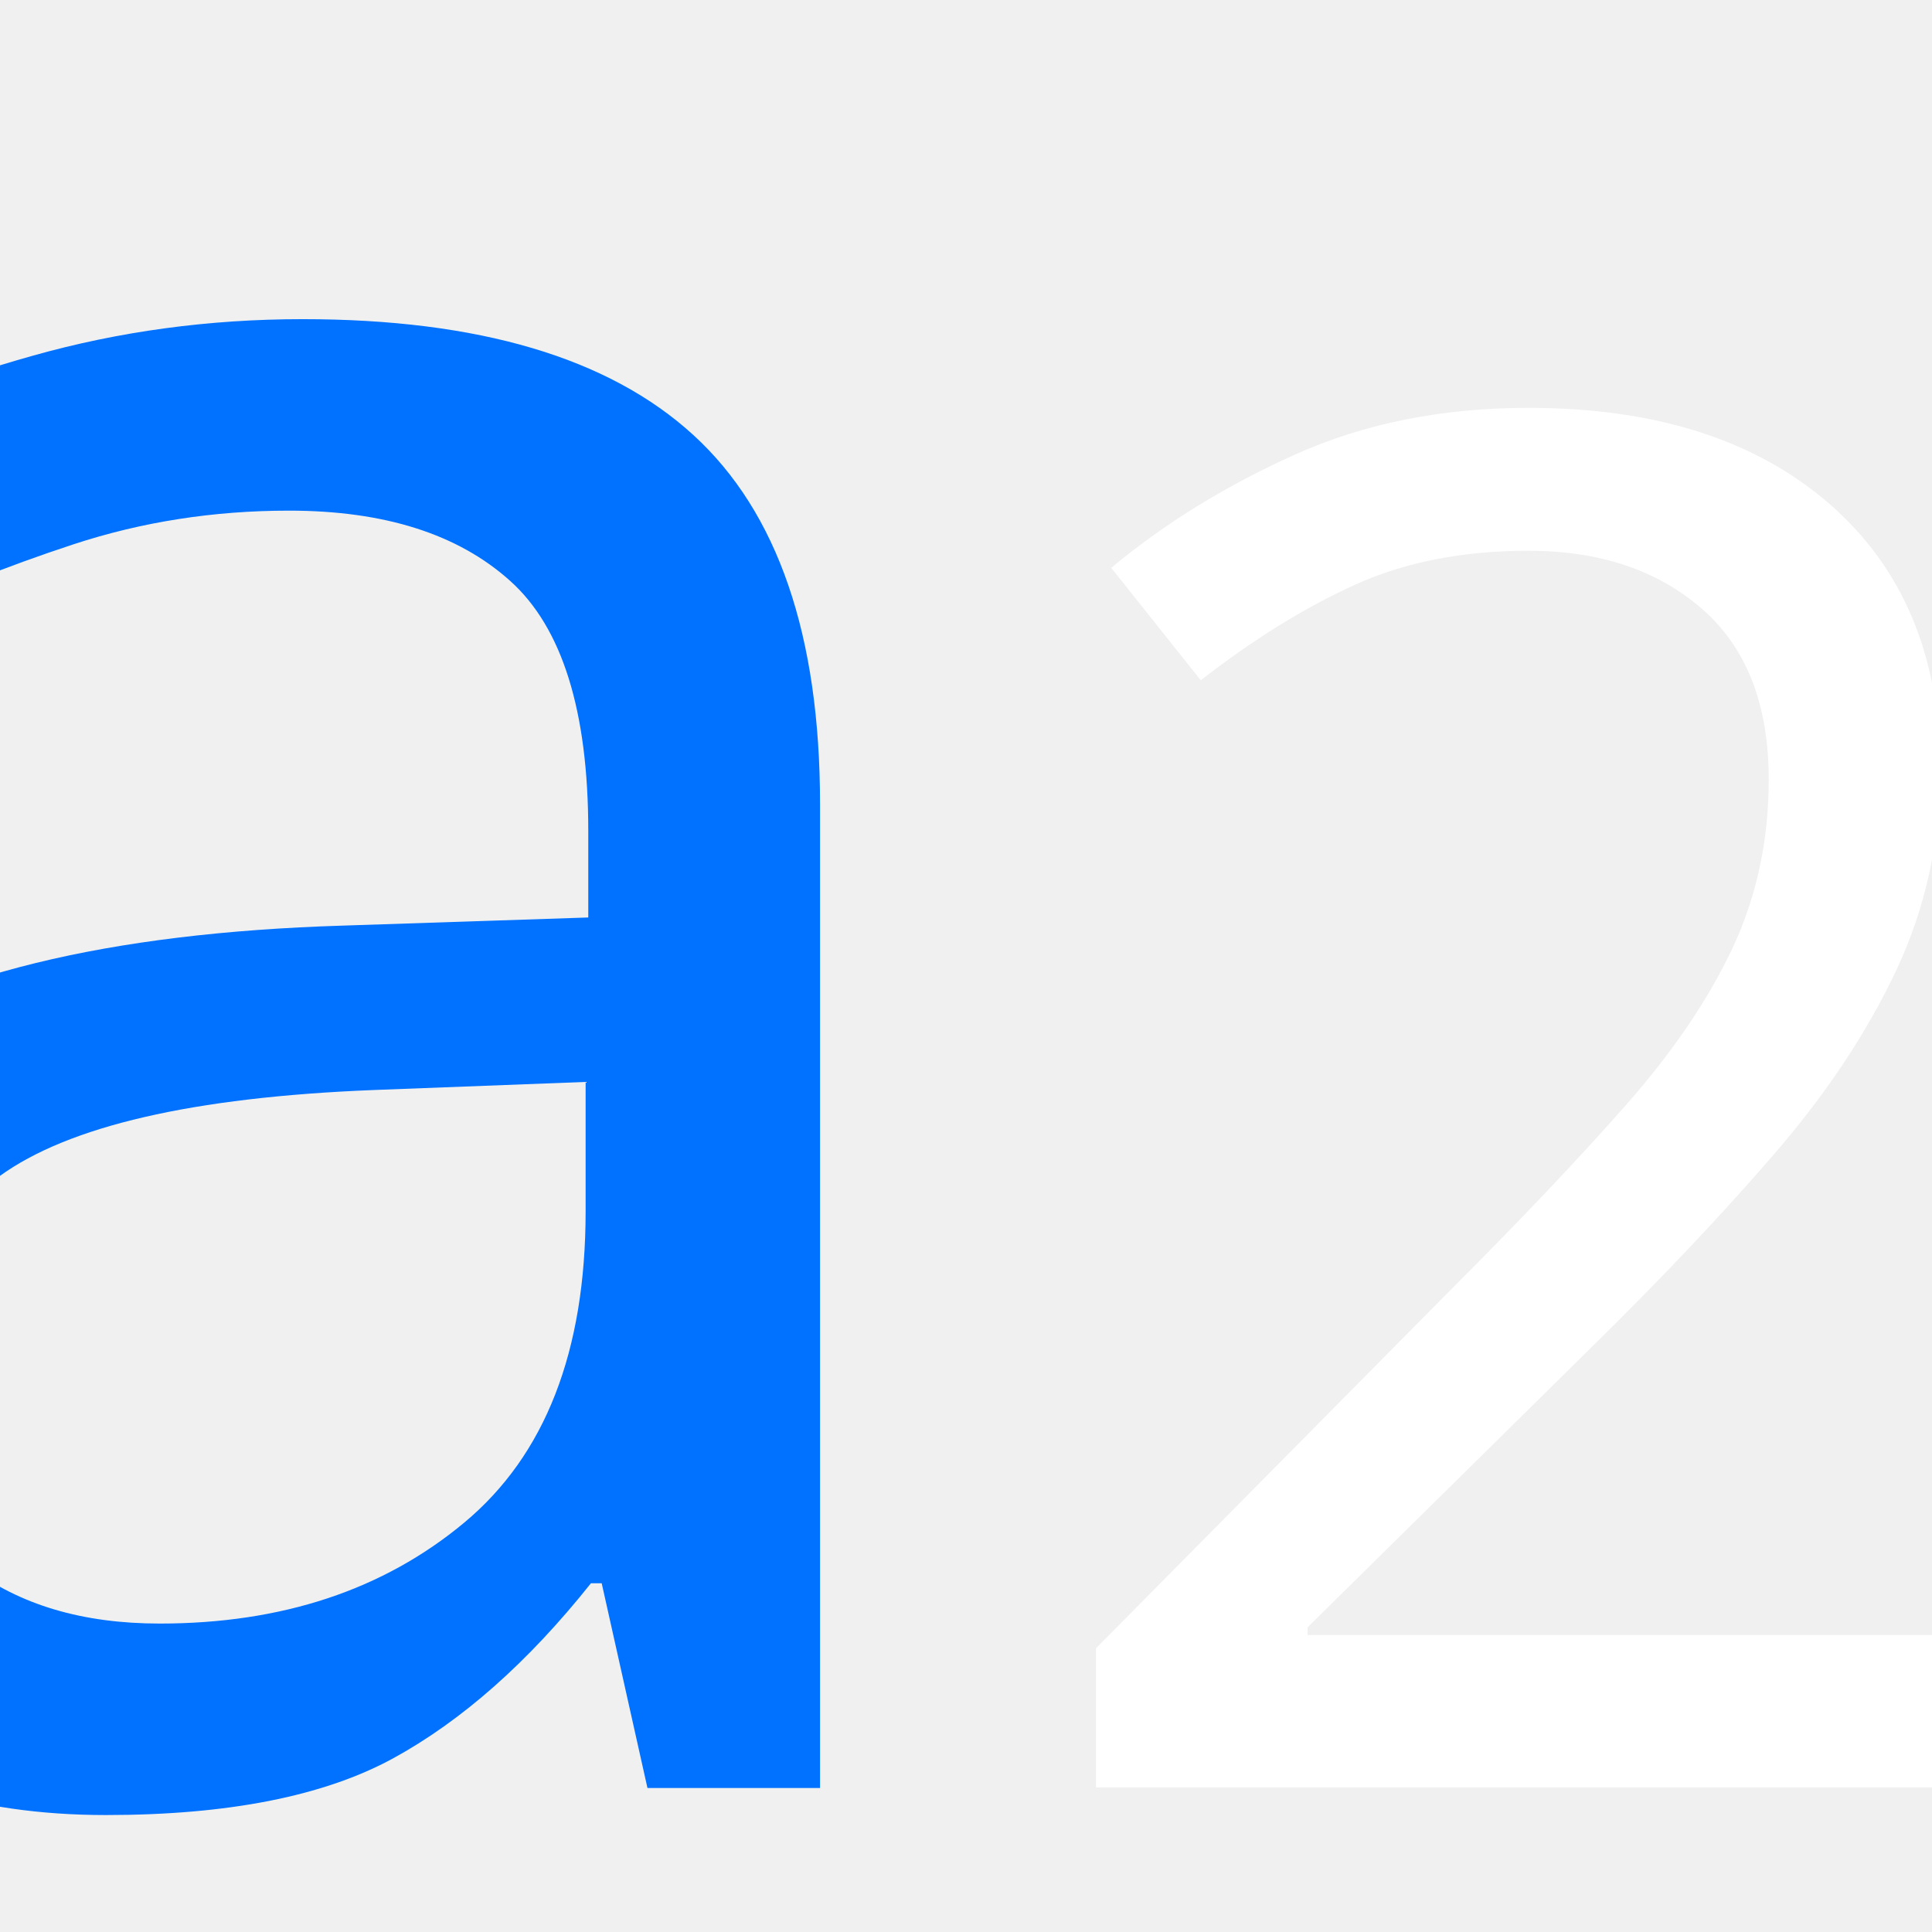
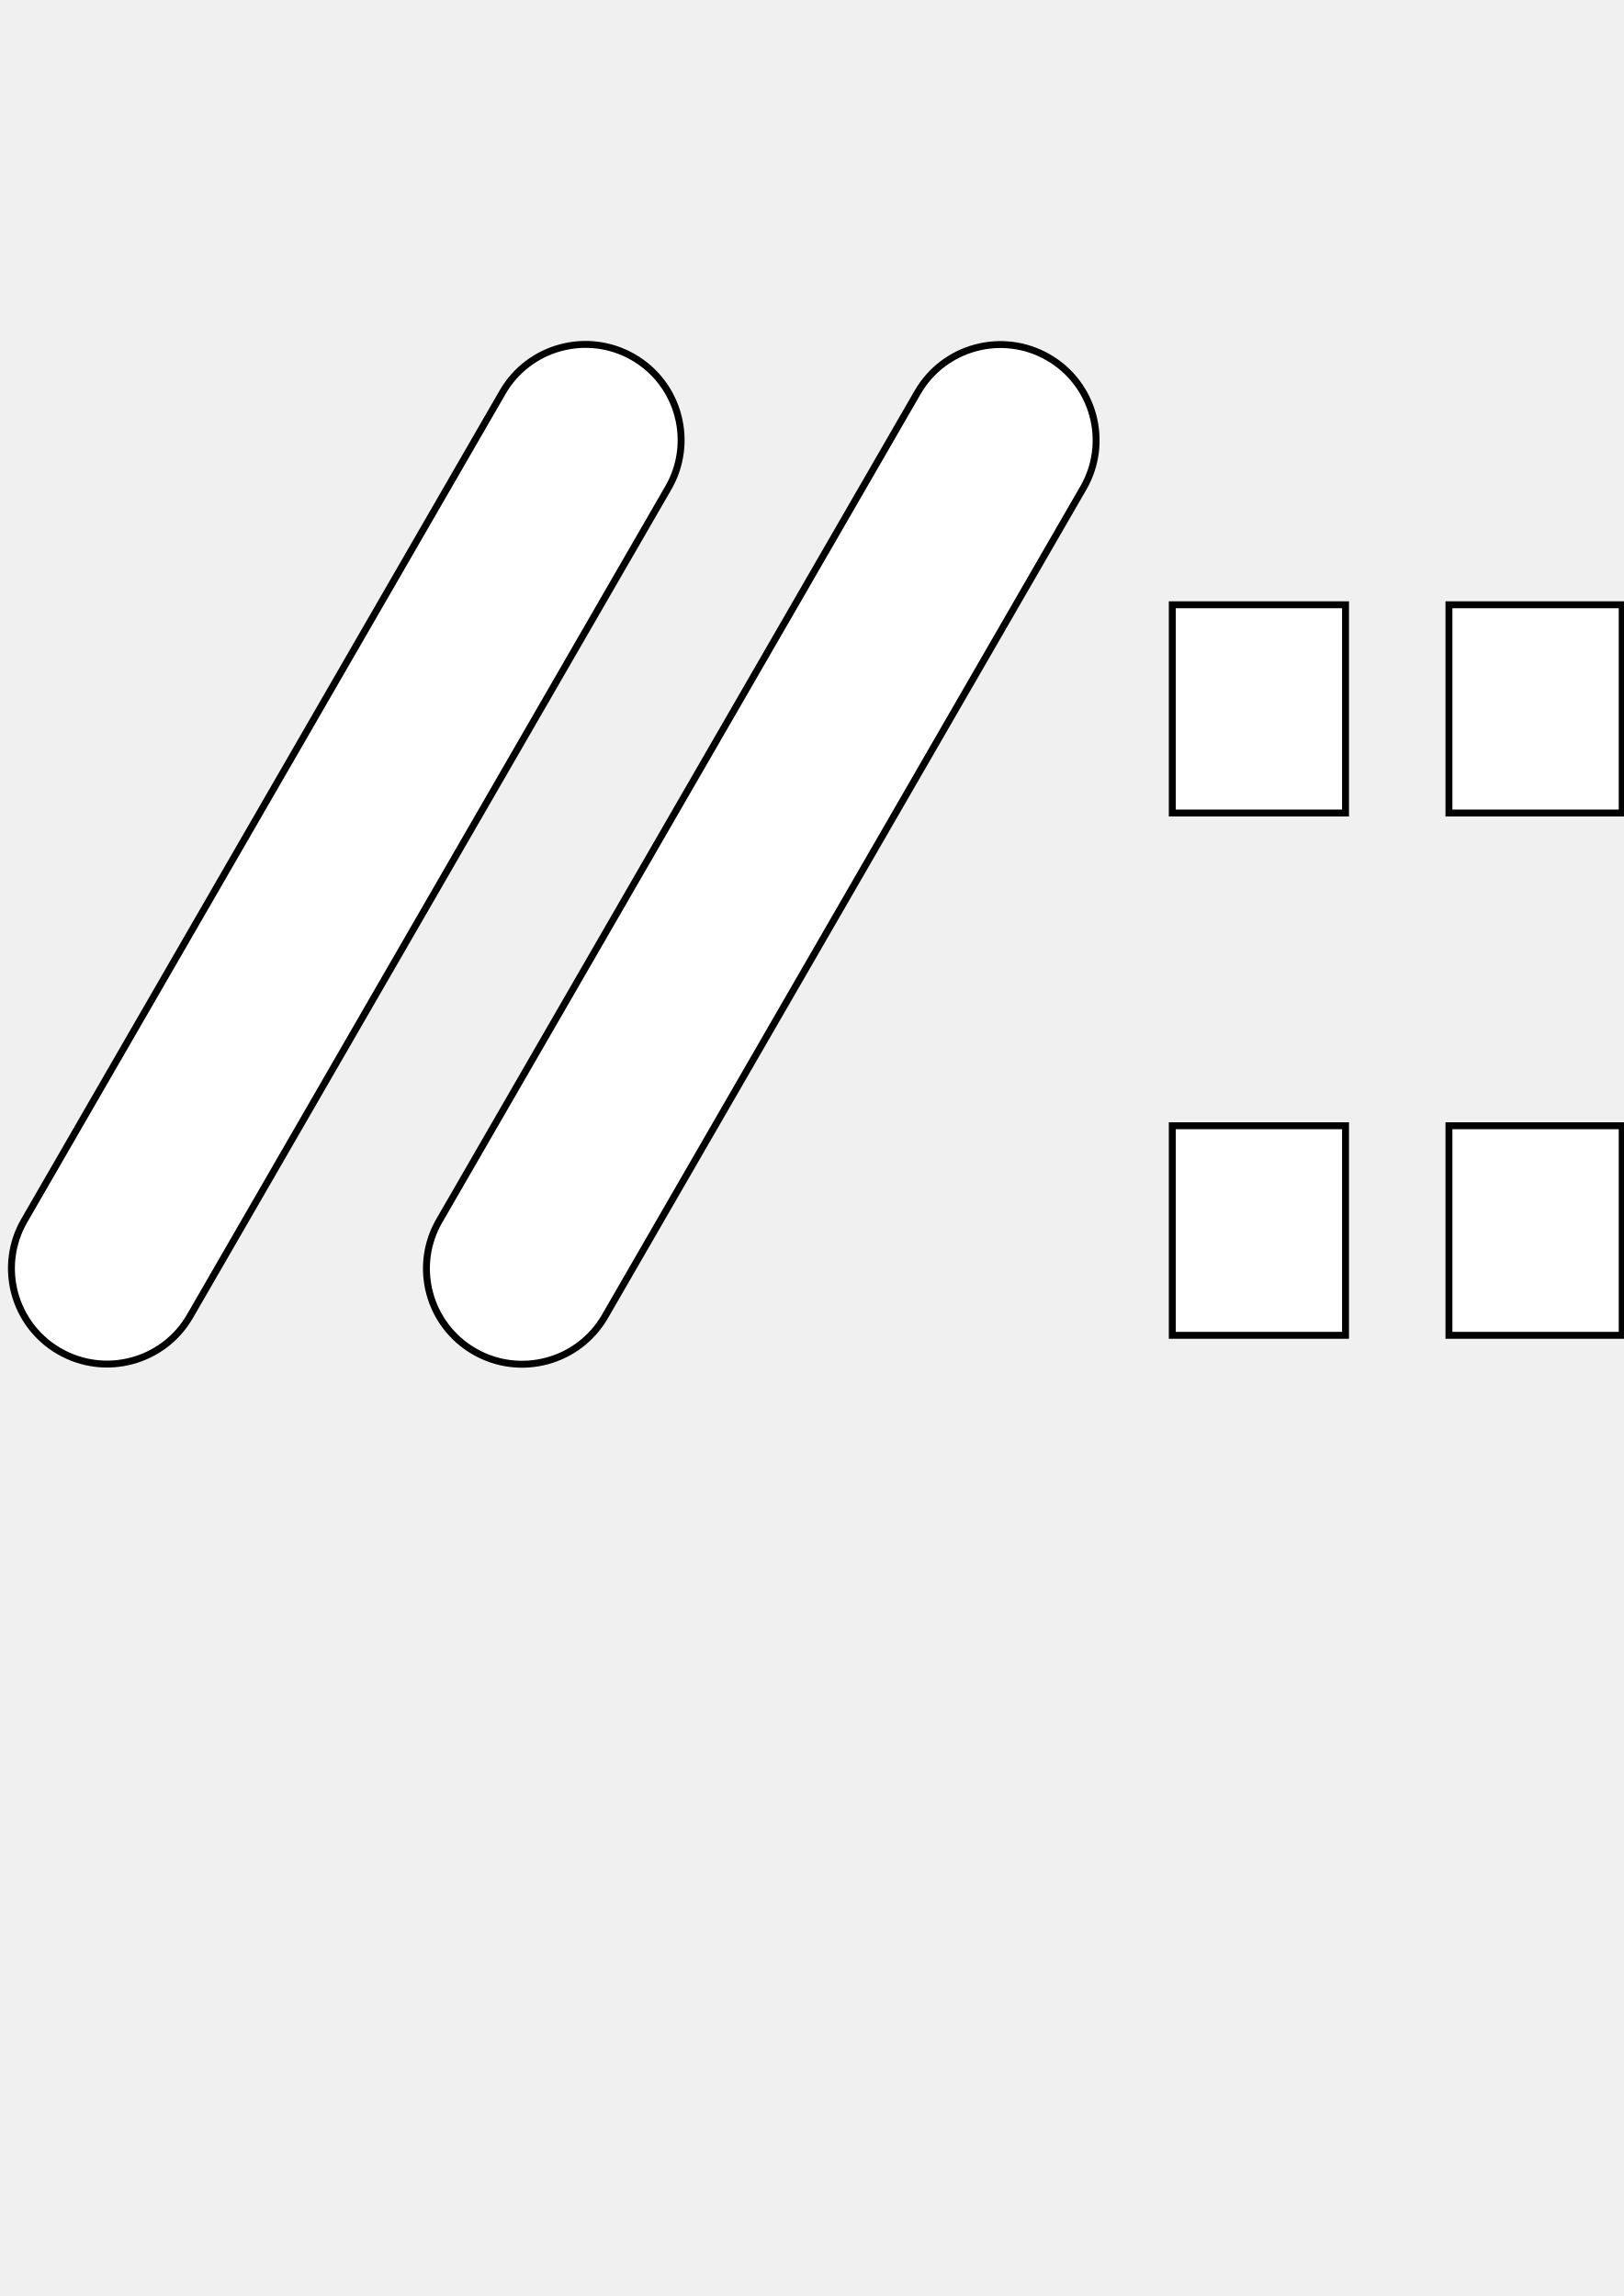
- <svg xmlns="http://www.w3.org/2000/svg" width="1600" height="1600" viewBox="0 0 1600 1600">
-   <defs>
-     <style>
-       .cls-1, .cls-2 {
-         font-size: 254px;
-       }
- 
-       .cls-1 {
-         fill: #0072ff;
-         font-family: AMDRTG;
-       }
- 
-       .cls-2 {
-         fill: #fff;
-         font-family: "Book Antiqua";
-       }
-     </style>
+ <svg xmlns="http://www.w3.org/2000/svg" xmlns:ns1="http://www.openswatchbook.org/uri/2009/osb" width="210mm" height="297mm" viewBox="0 0 210 297" version="1.1" id="svg8">
+   <defs id="defs2">
+     <linearGradient id="linearGradient6079" ns1:paint="solid">
+       <stop style="stop-color:#000000;stop-opacity:1;" offset="0" id="stop6077" />
+     </linearGradient>
  </defs>
-   <text id="a" class="cls-1" transform="translate(-392.202 1480.763) scale(8.787)">a</text>
-   <text id="_2" data-name="2" class="cls-2" transform="translate(831.93 1480.278) scale(6.213)">2</text>
+   <g id="layer1">
+     <text xml:space="preserve" style="font-style:normal;font-variant:normal;font-weight:normal;font-stretch:normal;font-size:10.583px;line-height:1.25;font-family:Arial;-inkscape-font-specification:Arial;letter-spacing:0px;word-spacing:0px;fill:#000000;fill-opacity:1;stroke:none;stroke-width:0.265;" x="68.688" y="105.1" id="text12">
+       <tspan id="tspan10" x="68.688" y="114.888" style="stroke-width:0.265;-inkscape-font-specification:Arial;font-family:Arial;font-weight:normal;font-style:normal;font-stretch:normal;font-variant:normal;" />
+     </text>
+     <flowRoot xml:space="preserve" id="flowRoot14" style="fill:black;fill-opacity:1;stroke:none;font-family:Arial;font-style:normal;font-weight:normal;font-size:40px;line-height:1.25;letter-spacing:0px;word-spacing:0px;-inkscape-font-specification:Arial;font-stretch:normal;font-variant:normal;">
+       <flowRegion id="flowRegion16" style="-inkscape-font-specification:Arial;font-family:Arial;font-weight:normal;font-style:normal;font-stretch:normal;font-variant:normal;">
+         <rect id="rect18" width="167.685" height="217.183" x="264.66" y="360.865" style="-inkscape-font-specification:Arial;font-family:Arial;font-weight:normal;font-style:normal;font-stretch:normal;font-variant:normal;" />
+       </flowRegion>
+       <flowPara id="flowPara20" />
+     </flowRoot>
+     <flowRoot xml:space="preserve" id="flowRoot22" style="font-style:normal;font-variant:normal;font-weight:normal;font-stretch:normal;font-size:40px;line-height:1.25;font-family:Consolas;-inkscape-font-specification:Consolas;letter-spacing:0px;word-spacing:0px;fill:#000000;fill-opacity:1;stroke:none;" transform="scale(0.2645833)">
+       <flowRegion id="flowRegion24" style="-inkscape-font-specification:Consolas;font-family:Consolas;font-weight:normal;font-style:normal;font-stretch:normal;font-variant:normal;">
+         <rect id="rect26" width="235.366" height="316.178" x="85.863" y="182.068" style="-inkscape-font-specification:Consolas;font-family:Consolas;font-weight:normal;font-style:normal;font-stretch:normal;font-variant:normal;" />
+       </flowRegion>
+       <flowPara id="flowPara28" />
+     </flowRoot>
+     <flowRoot xml:space="preserve" id="flowRoot30" style="fill:black;fill-opacity:1;stroke:none;font-family:Webdings;font-style:normal;font-weight:normal;font-size:40px;line-height:1.25;letter-spacing:0px;word-spacing:0px;-inkscape-font-specification:Webdings;font-stretch:normal;font-variant:normal">
+       <flowRegion id="flowRegion32">
+         <rect id="rect34" width="188.899" height="380.828" x="380.828" y="275.002" />
+       </flowRegion>
+       <flowPara id="flowPara36" />
+     </flowRoot>
+     <flowRoot xml:space="preserve" id="flowRoot38" style="fill:black;fill-opacity:1;stroke:none;font-family:Webdings;font-style:normal;font-weight:normal;font-size:40px;line-height:1.25;letter-spacing:0px;word-spacing:0px;-inkscape-font-specification:Webdings;font-stretch:normal;font-variant:normal">
+       <flowRegion id="flowRegion40">
+         <rect id="rect42" width="39.396" height="117.178" x="425.274" y="290.154" />
+       </flowRegion>
+       <flowPara id="flowPara44" />
+     </flowRoot>
+     <rect style="fill:#ffffff;fill-opacity:1;stroke:#000000;stroke-width:0.895;stroke-miterlimit:4;stroke-dasharray:none;stroke-opacity:1" id="rect54" width="24.746" height="148.475" x="128.156" y="-27.753" ry="12.373" transform="rotate(30)" rx="12.373" />
+     <rect style="fill:#ffffff;fill-opacity:1;stroke:#000000;stroke-width:0.895;stroke-miterlimit:4;stroke-dasharray:none;stroke-dashoffset:5;stroke-opacity:1" id="rect54-3" width="24.746" height="148.475" x="81.663" y="-0.934" ry="12.373" transform="rotate(30)" rx="12.373" />
+     <text xml:space="preserve" style="font-style:normal;font-variant:normal;font-weight:normal;font-stretch:normal;font-size:182.076px;line-height:1.25;font-family:Webdings;-inkscape-font-specification:Webdings;letter-spacing:0px;word-spacing:0px;fill:#ffffff;fill-opacity:1;stroke:#000000;stroke-width:0.895;stroke-miterlimit:4;stroke-dasharray:none;stroke-opacity:1;" x="108.147" y="172.728" id="text73-8">
+       <tspan id="tspan71-4" x="108.147" y="172.728" style="font-style:normal;font-variant:normal;font-weight:normal;font-stretch:normal;font-family:Consolas;-inkscape-font-specification:Consolas;fill:#ffffff;fill-opacity:1;stroke:#000000;stroke-width:0.895;stroke-miterlimit:4;stroke-dasharray:none;stroke-opacity:1;">:</tspan>
+     </text>
+     <text xml:space="preserve" style="font-style:normal;font-variant:normal;font-weight:normal;font-stretch:normal;font-size:182.076px;line-height:1.25;font-family:Webdings;-inkscape-font-specification:Webdings;letter-spacing:0px;word-spacing:0px;fill:#ffffff;fill-opacity:1;stroke:#000000;stroke-width:0.895;stroke-miterlimit:4;stroke-dasharray:none;stroke-opacity:1" x="143.93" y="172.728" id="text73-8-5">
+       <tspan id="tspan71-4-1" x="143.93" y="172.728" style="font-style:normal;font-variant:normal;font-weight:normal;font-stretch:normal;font-family:Consolas;-inkscape-font-specification:Consolas;fill:#ffffff;fill-opacity:1;stroke:#000000;stroke-width:0.895;stroke-miterlimit:4;stroke-dasharray:none;stroke-opacity:1">:</tspan>
+     </text>
+   </g>
</svg>
